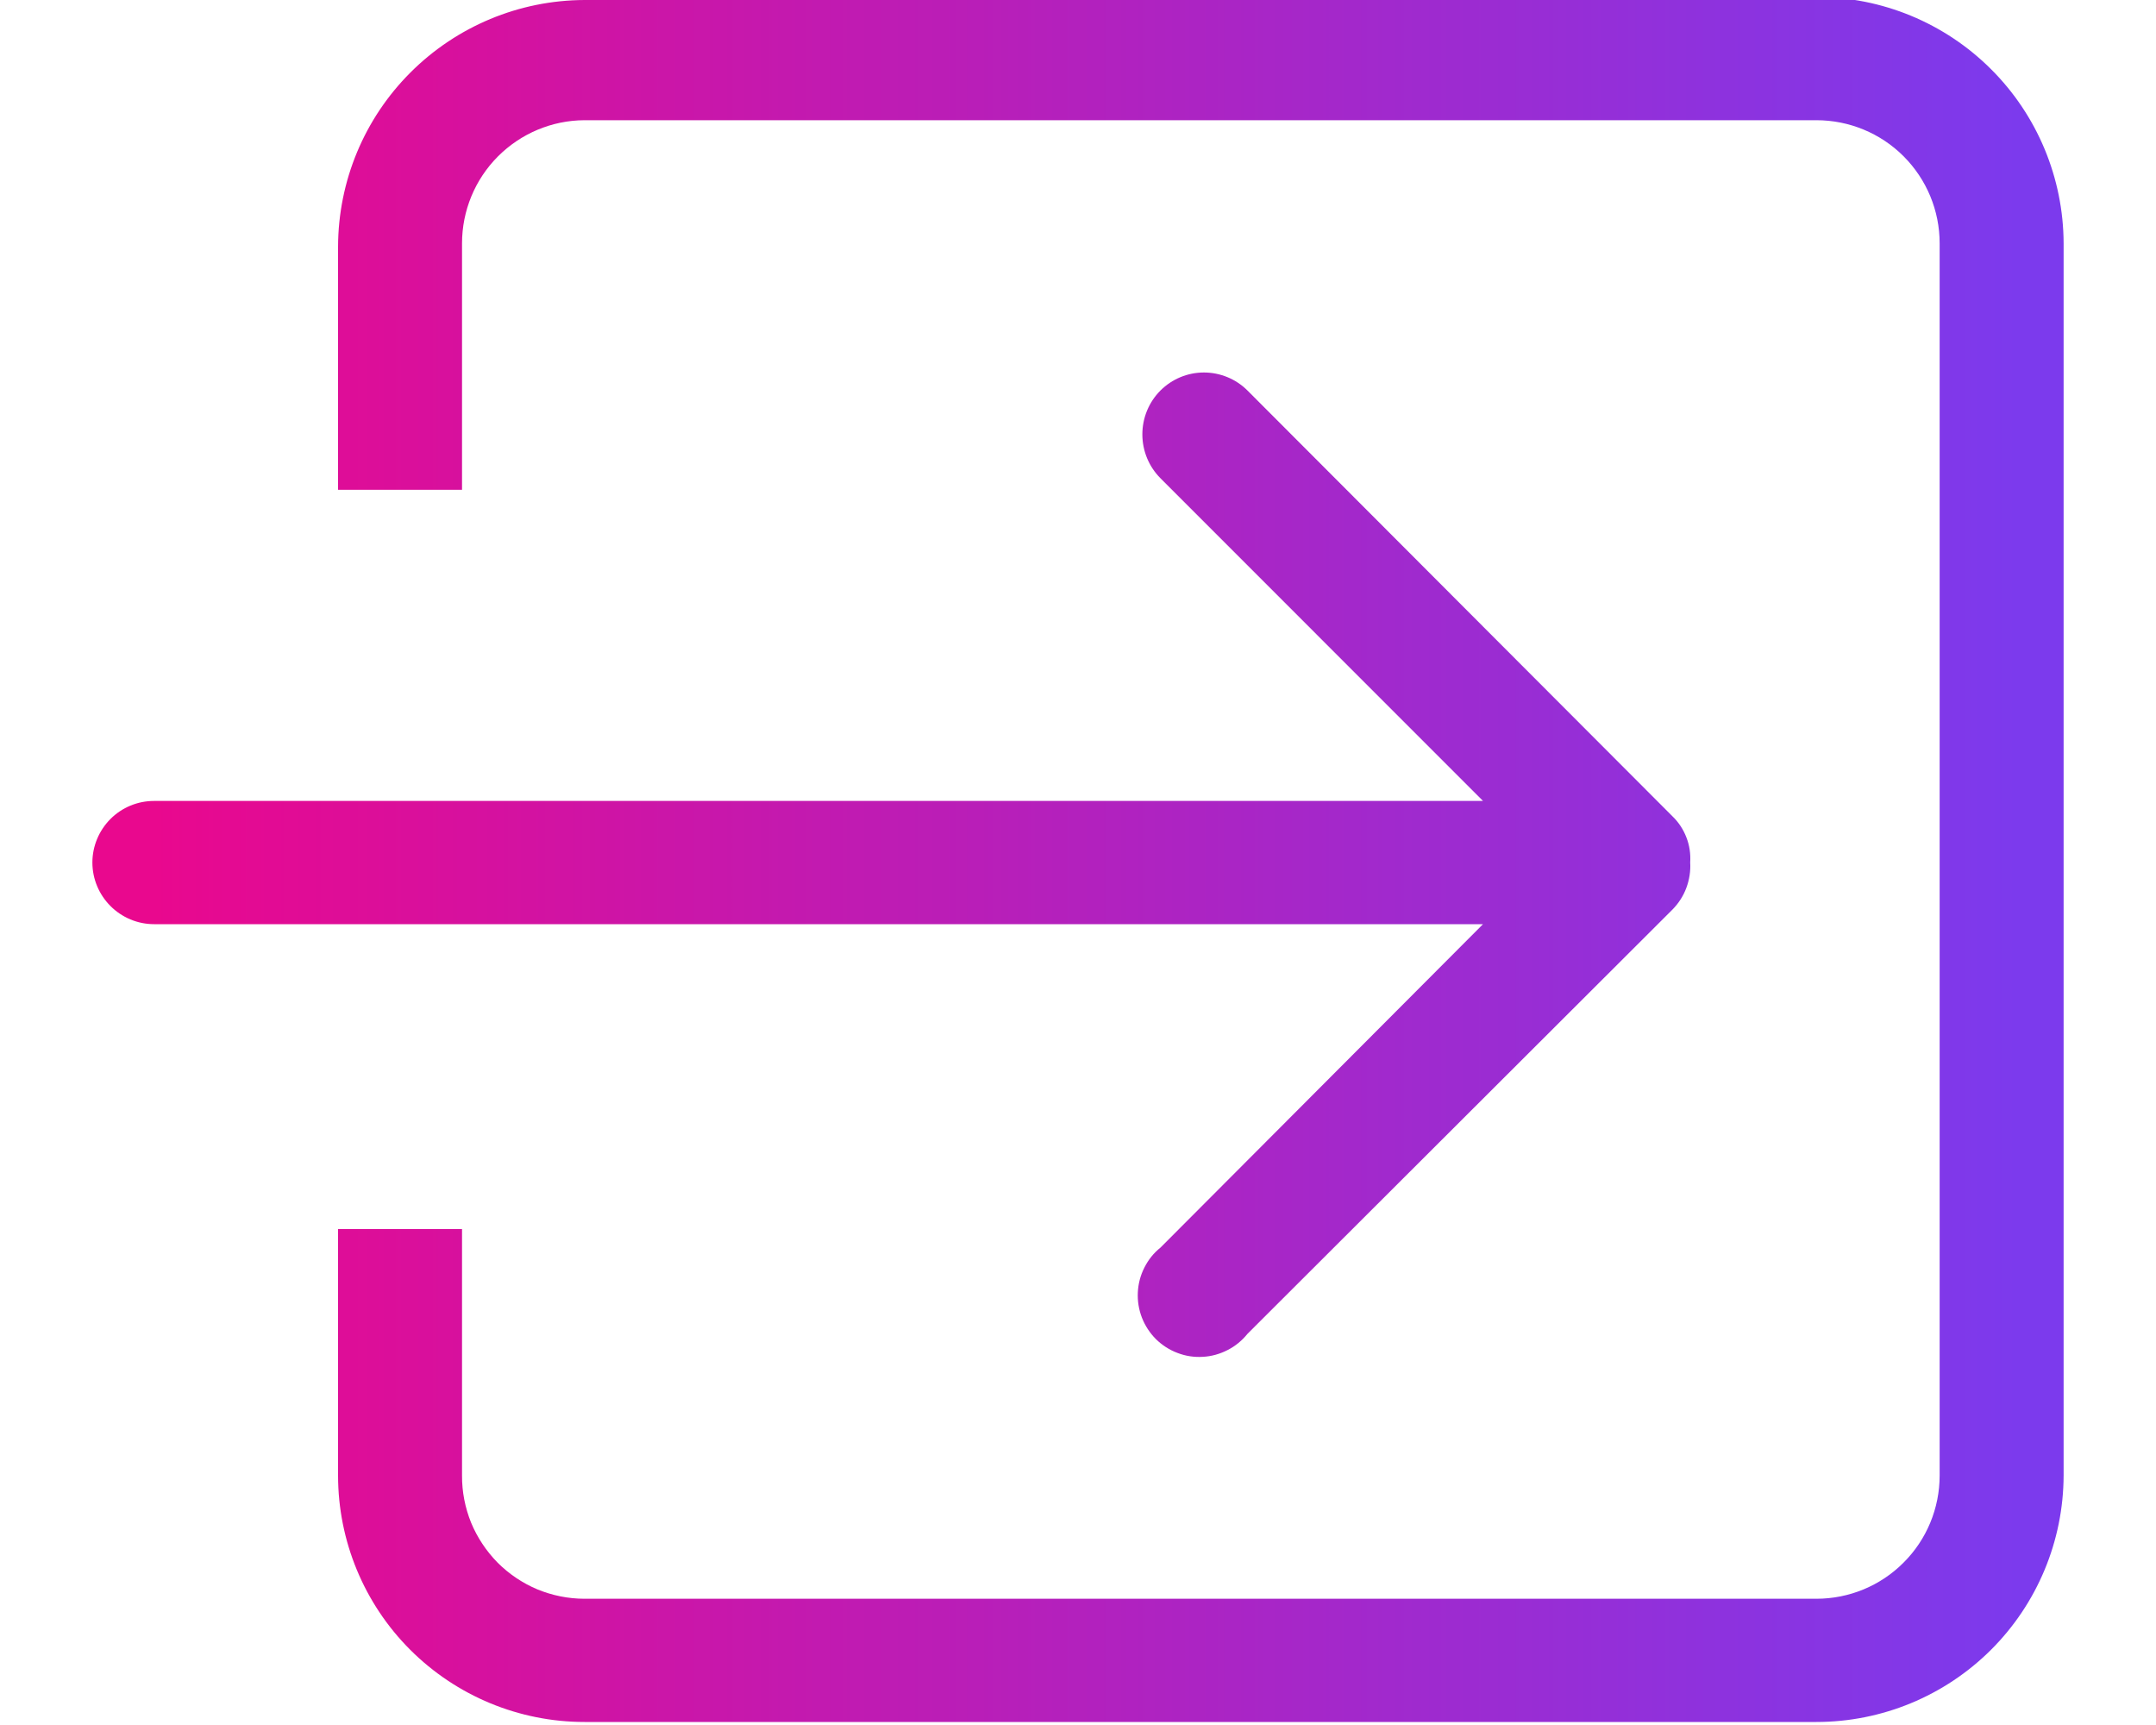
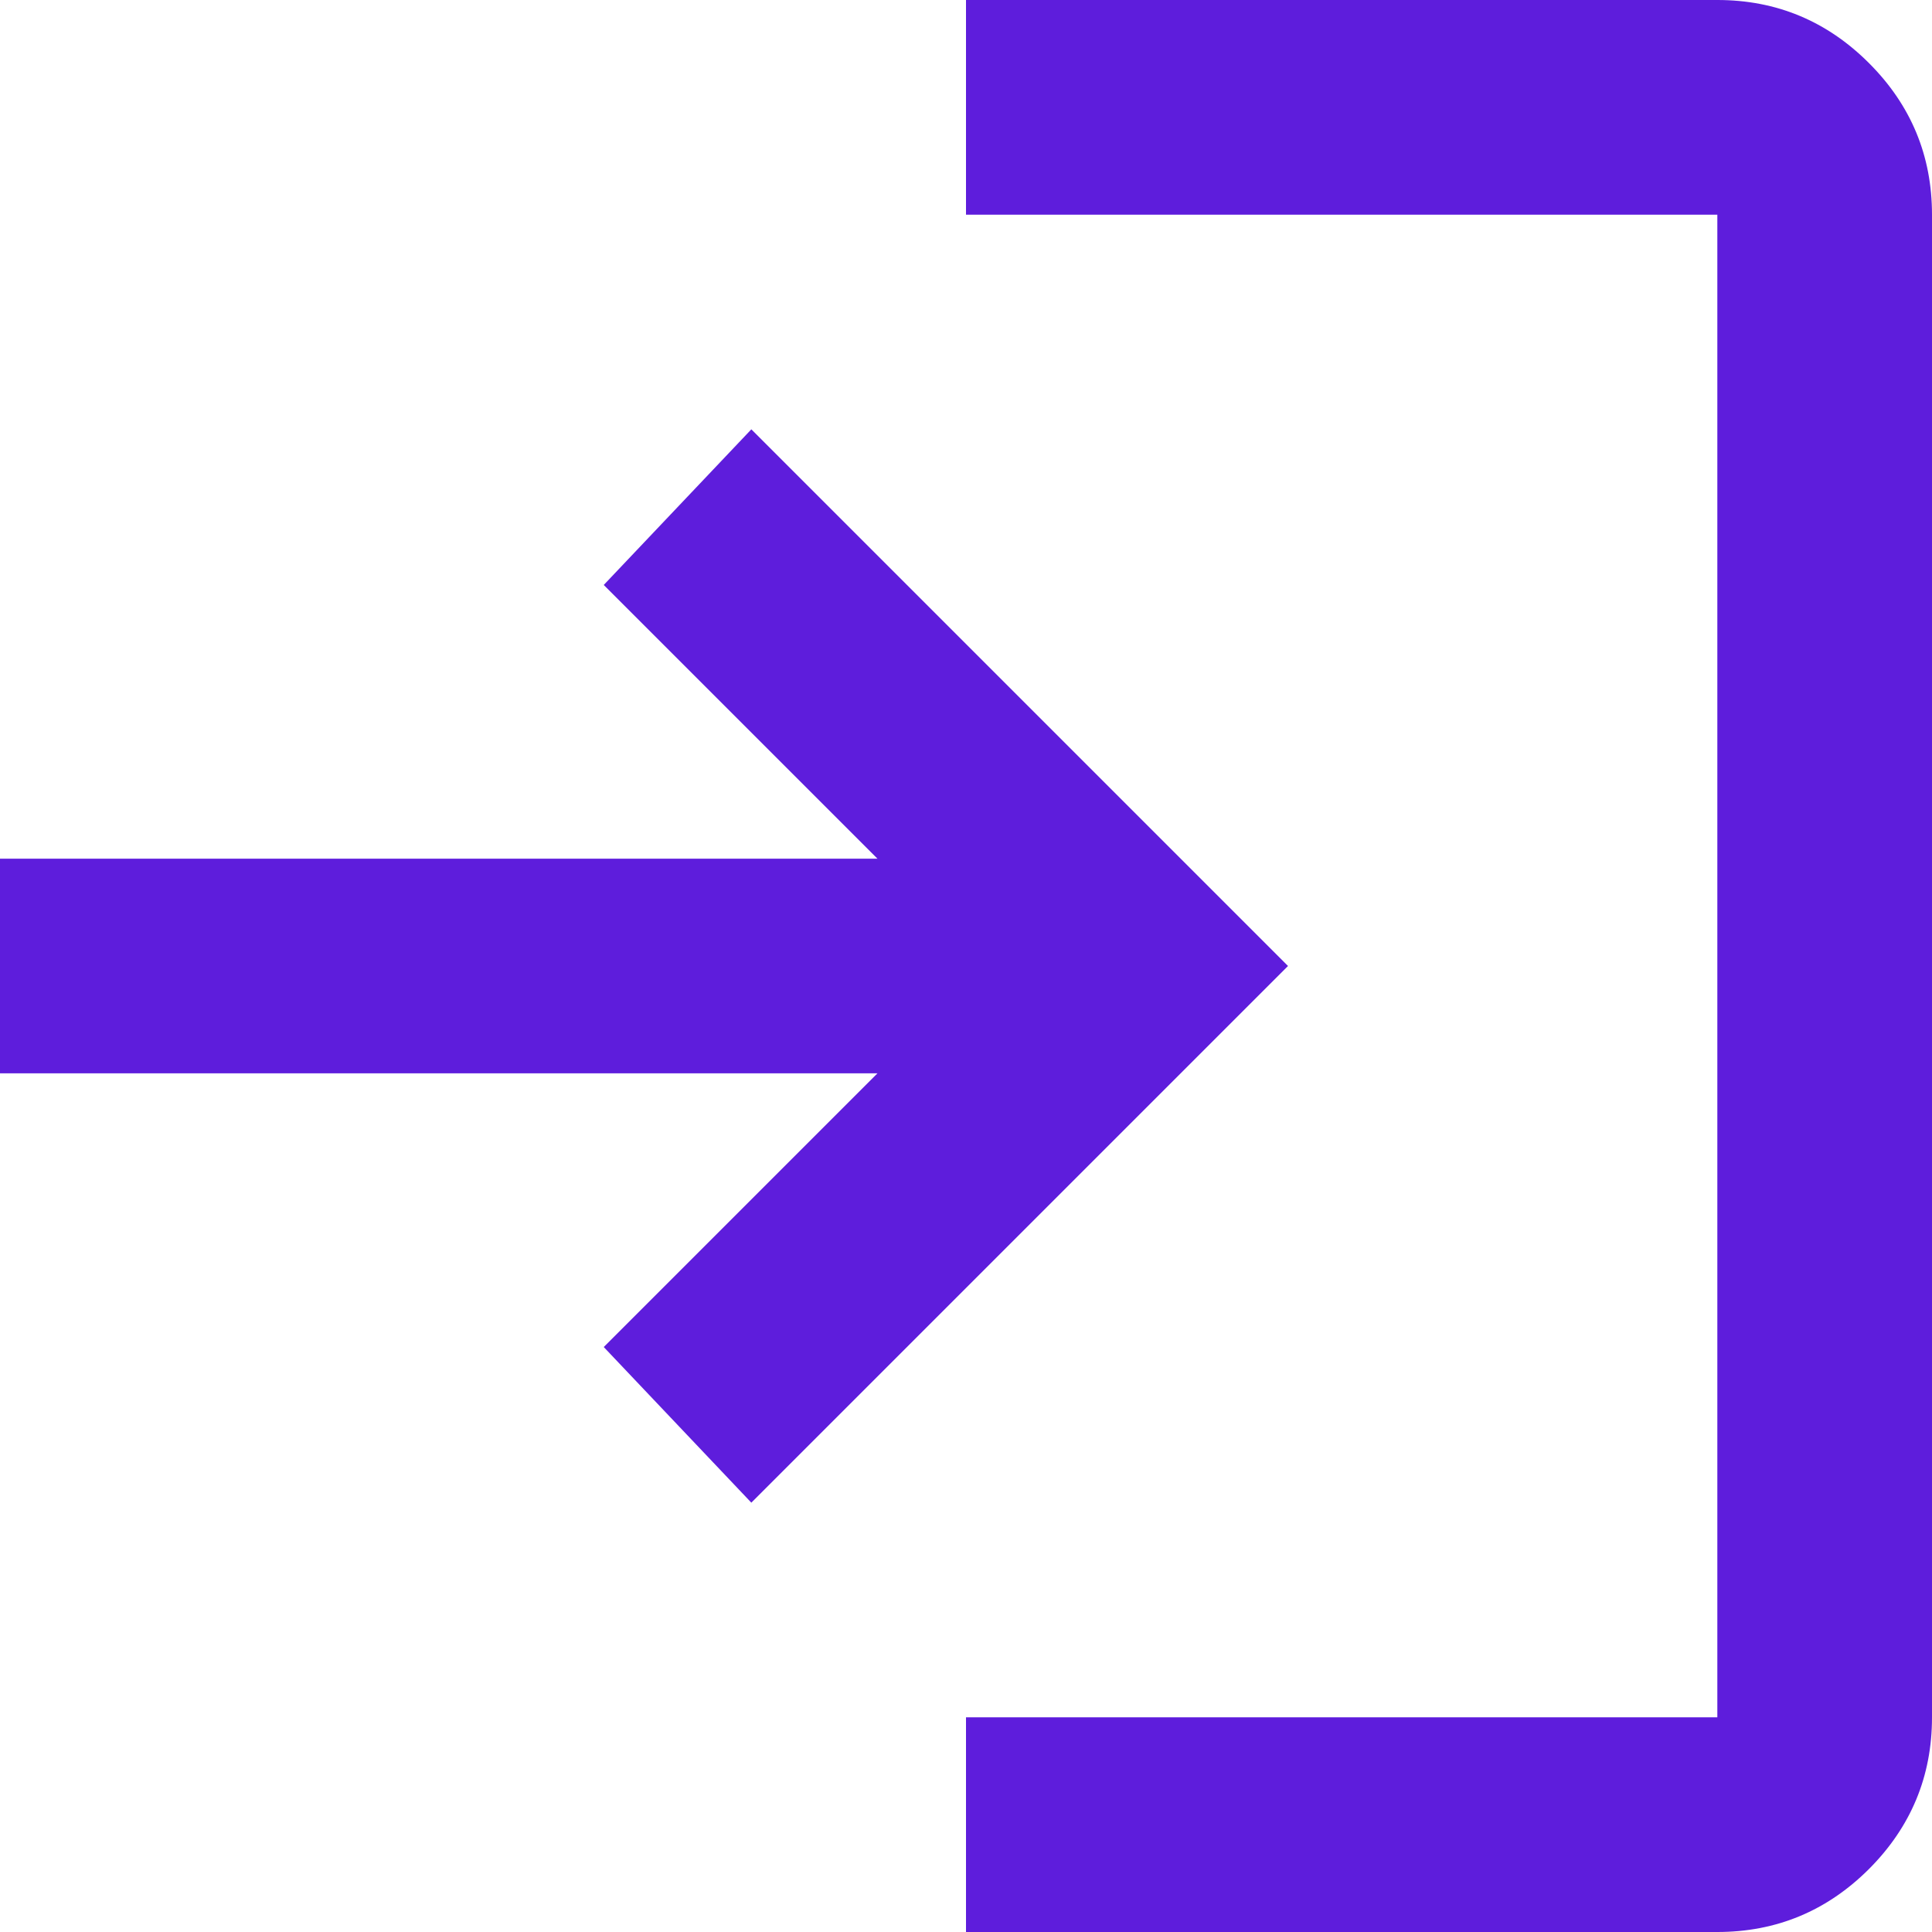
- <svg xmlns="http://www.w3.org/2000/svg" width="20" height="16" viewBox="0 0 20 16" fill="none">
-   <path fill-rule="evenodd" clip-rule="evenodd" d="M10.765 11.572C10.702 11.622 10.652 11.685 10.616 11.757C10.579 11.829 10.559 11.907 10.555 11.987C10.551 12.067 10.564 12.147 10.593 12.222C10.622 12.296 10.666 12.364 10.723 12.421C10.78 12.477 10.848 12.521 10.923 12.549C10.998 12.578 11.078 12.59 11.158 12.585C11.238 12.581 11.316 12.559 11.388 12.522C11.459 12.486 11.522 12.434 11.572 12.372L15.515 8.436C15.571 8.379 15.615 8.311 15.643 8.236C15.671 8.161 15.684 8.08 15.679 8C15.684 7.921 15.673 7.842 15.644 7.768C15.616 7.694 15.572 7.627 15.515 7.572L11.572 3.622C11.465 3.515 11.319 3.455 11.168 3.455C11.017 3.455 10.872 3.515 10.765 3.622C10.657 3.73 10.597 3.876 10.597 4.029C10.597 4.181 10.657 4.328 10.765 4.436L13.757 7.429H1.429C1.277 7.429 1.132 7.489 1.025 7.596C0.918 7.703 0.857 7.849 0.857 8C0.857 8.152 0.918 8.297 1.025 8.404C1.132 8.511 1.277 8.572 1.429 8.572H13.757L10.765 11.572ZM16.85 0H5.422C4.816 0.002 4.236 0.244 3.808 0.672C3.379 1.1 3.138 1.68 3.136 2.286V4.543H4.286V2.257C4.286 1.956 4.405 1.666 4.618 1.452C4.831 1.238 5.12 1.116 5.422 1.115H16.85C17.153 1.115 17.444 1.235 17.658 1.449C17.873 1.664 17.993 1.954 17.993 2.257V13.686C17.993 13.989 17.873 14.28 17.658 14.494C17.444 14.709 17.153 14.829 16.85 14.829H5.422C5.272 14.829 5.124 14.799 4.985 14.742C4.847 14.684 4.722 14.6 4.616 14.494C4.511 14.387 4.427 14.261 4.37 14.123C4.314 13.984 4.285 13.836 4.286 13.686V11.4H3.136V13.686C3.136 14.292 3.377 14.874 3.805 15.302C4.234 15.731 4.816 15.972 5.422 15.972H16.85C17.457 15.972 18.039 15.731 18.469 15.303C18.899 14.874 19.141 14.293 19.143 13.686V2.257C19.141 1.651 18.899 1.069 18.469 0.641C18.039 0.212 17.457 -0.028 16.85 -0.028V0Z" fill="url(#paint0_linear_235_5155)" />
-   <defs>
-     <linearGradient id="paint0_linear_235_5155" x1="1.422" y1="15.972" x2="18.737" y2="15.972" gradientUnits="userSpaceOnUse">
-       <stop stop-color="#E9088E" />
-       <stop offset="1" stop-color="#7C3AED" />
-     </linearGradient>
-   </defs>
+ <svg xmlns="http://www.w3.org/2000/svg" width="18" height="18" viewBox="0 0 18 18" fill="none">
+   <path d="M9 18V16H16V2H9V0H16C16.55 0 17.021 0.196 17.413 0.588C17.804 0.979 18 1.45 18 2V16C18 16.55 17.804 17.021 17.413 17.413C17.021 17.804 16.55 18 16 18H9ZM7 14L5.625 12.55L8.175 10H0V8H8.175L5.625 5.45L7 4L12 9L7 14Z" fill="#5E1DDC" />
</svg>
